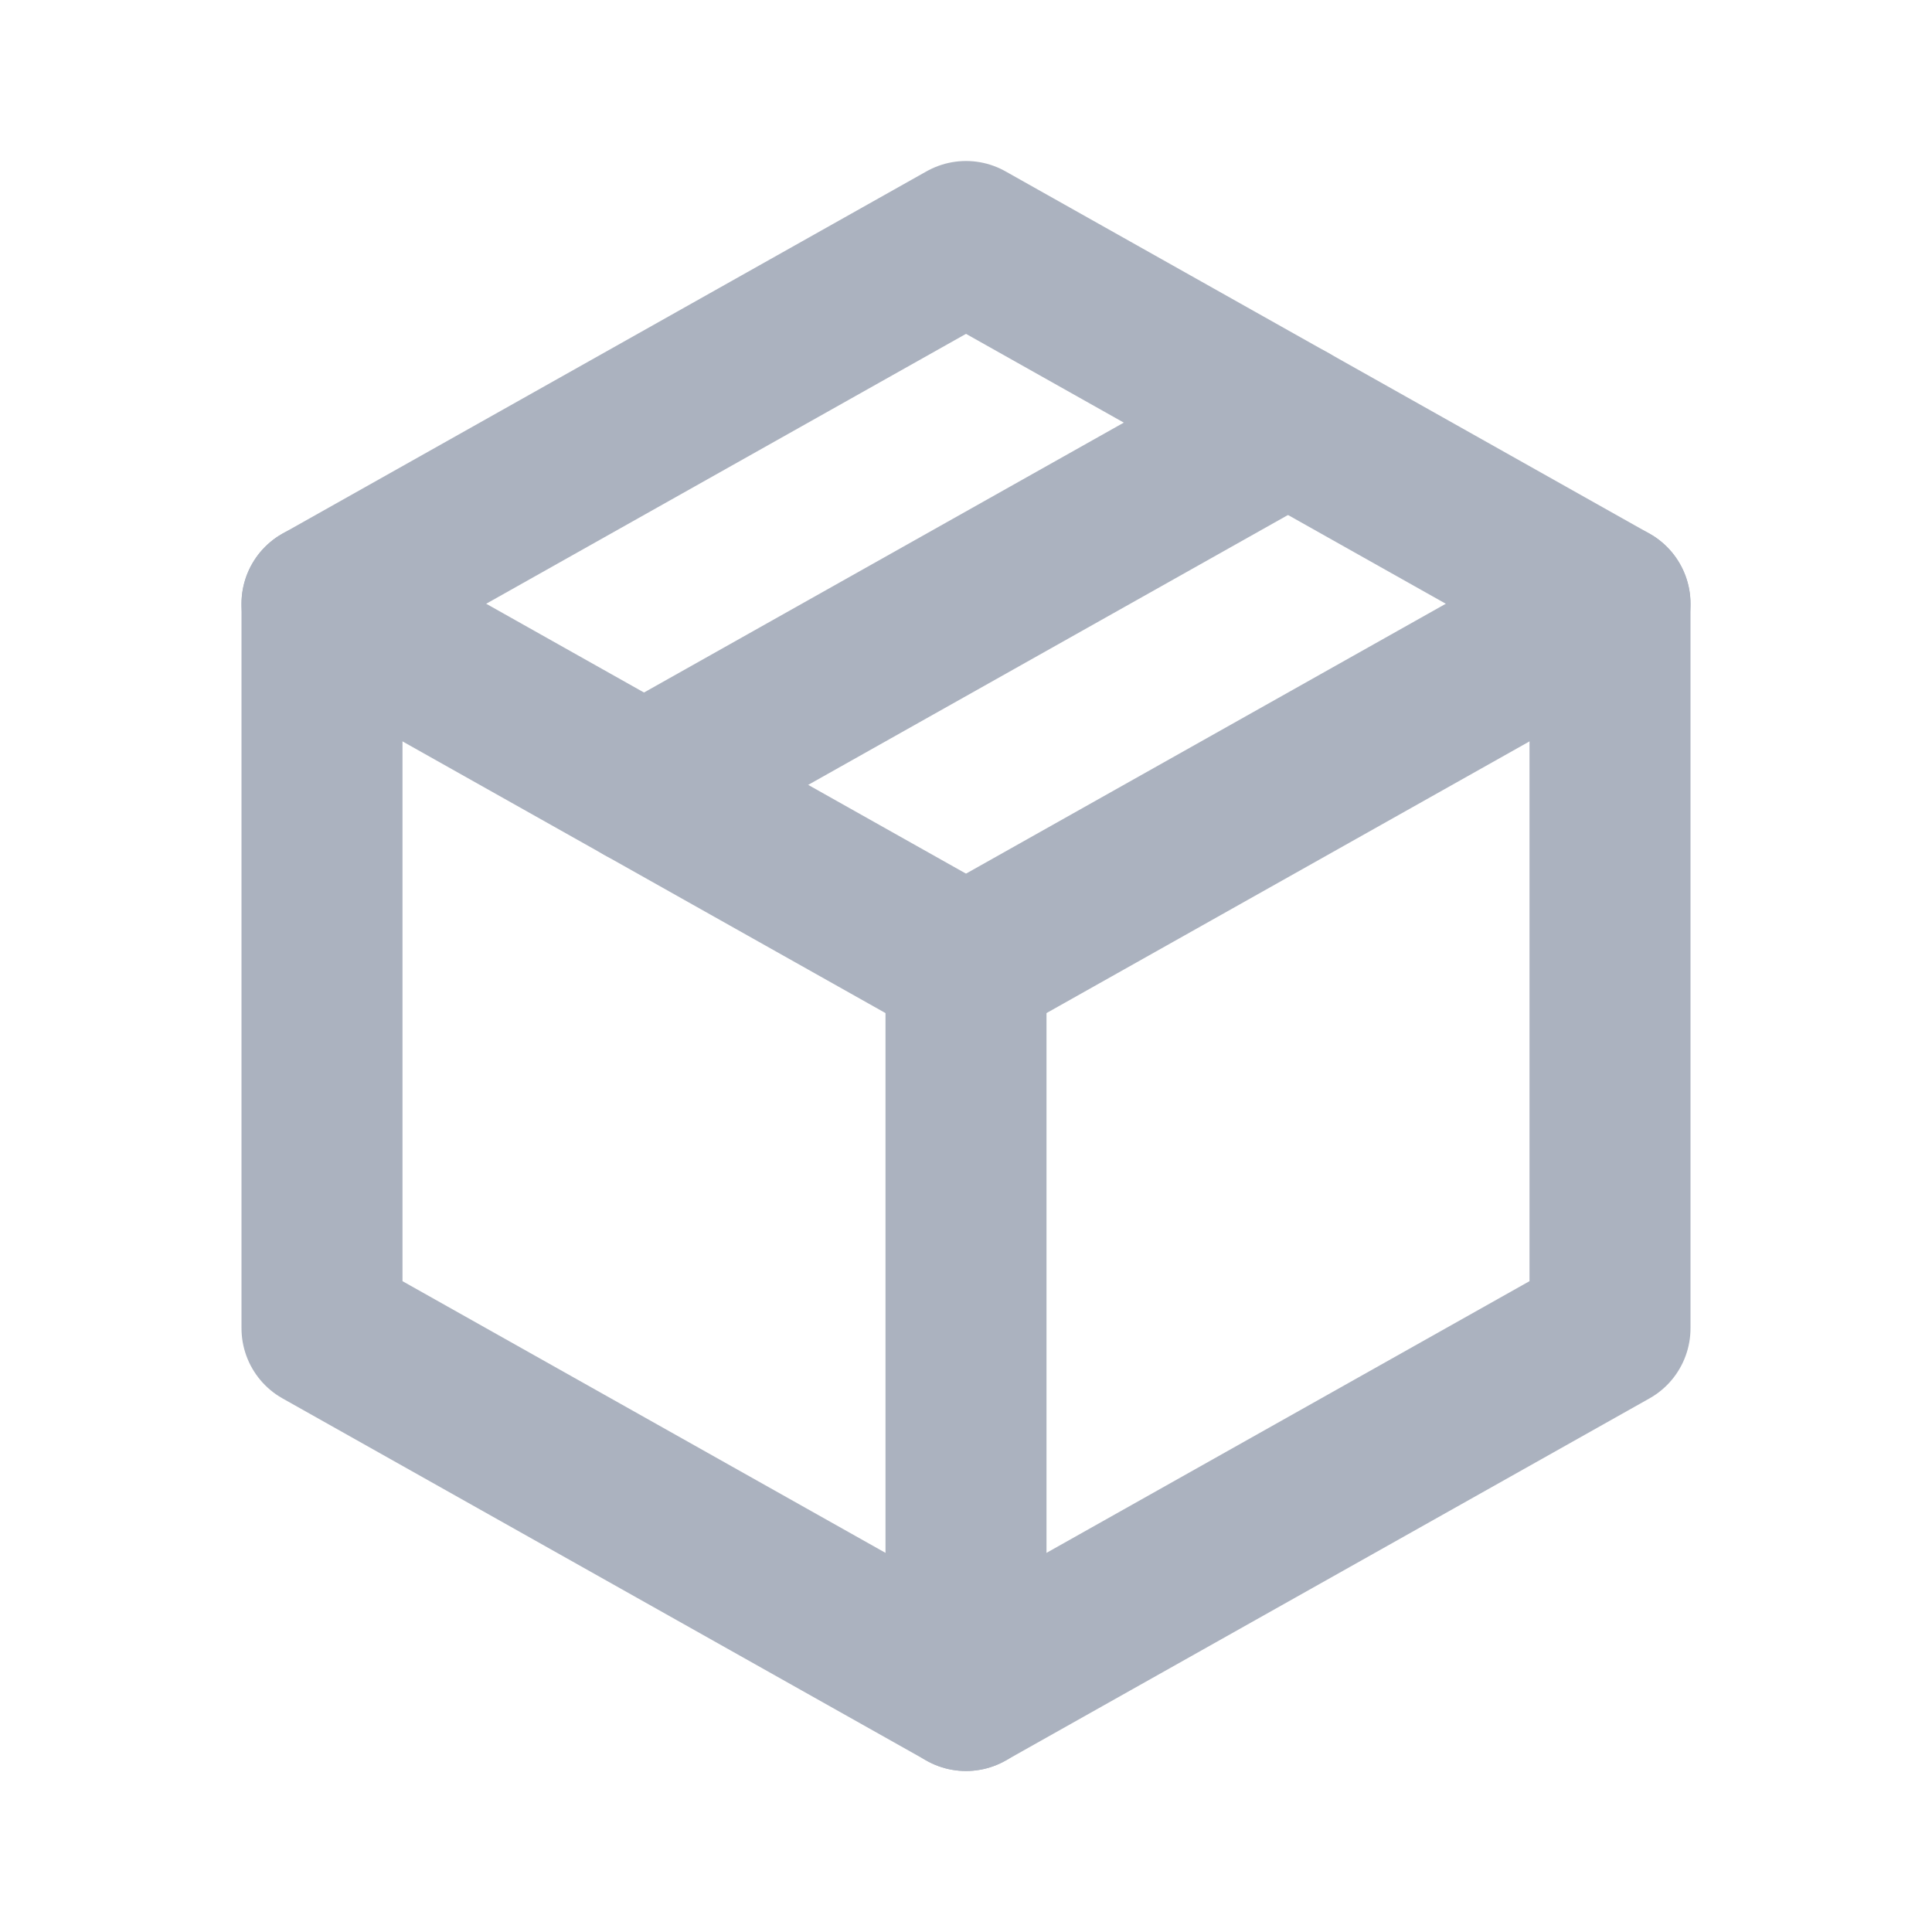
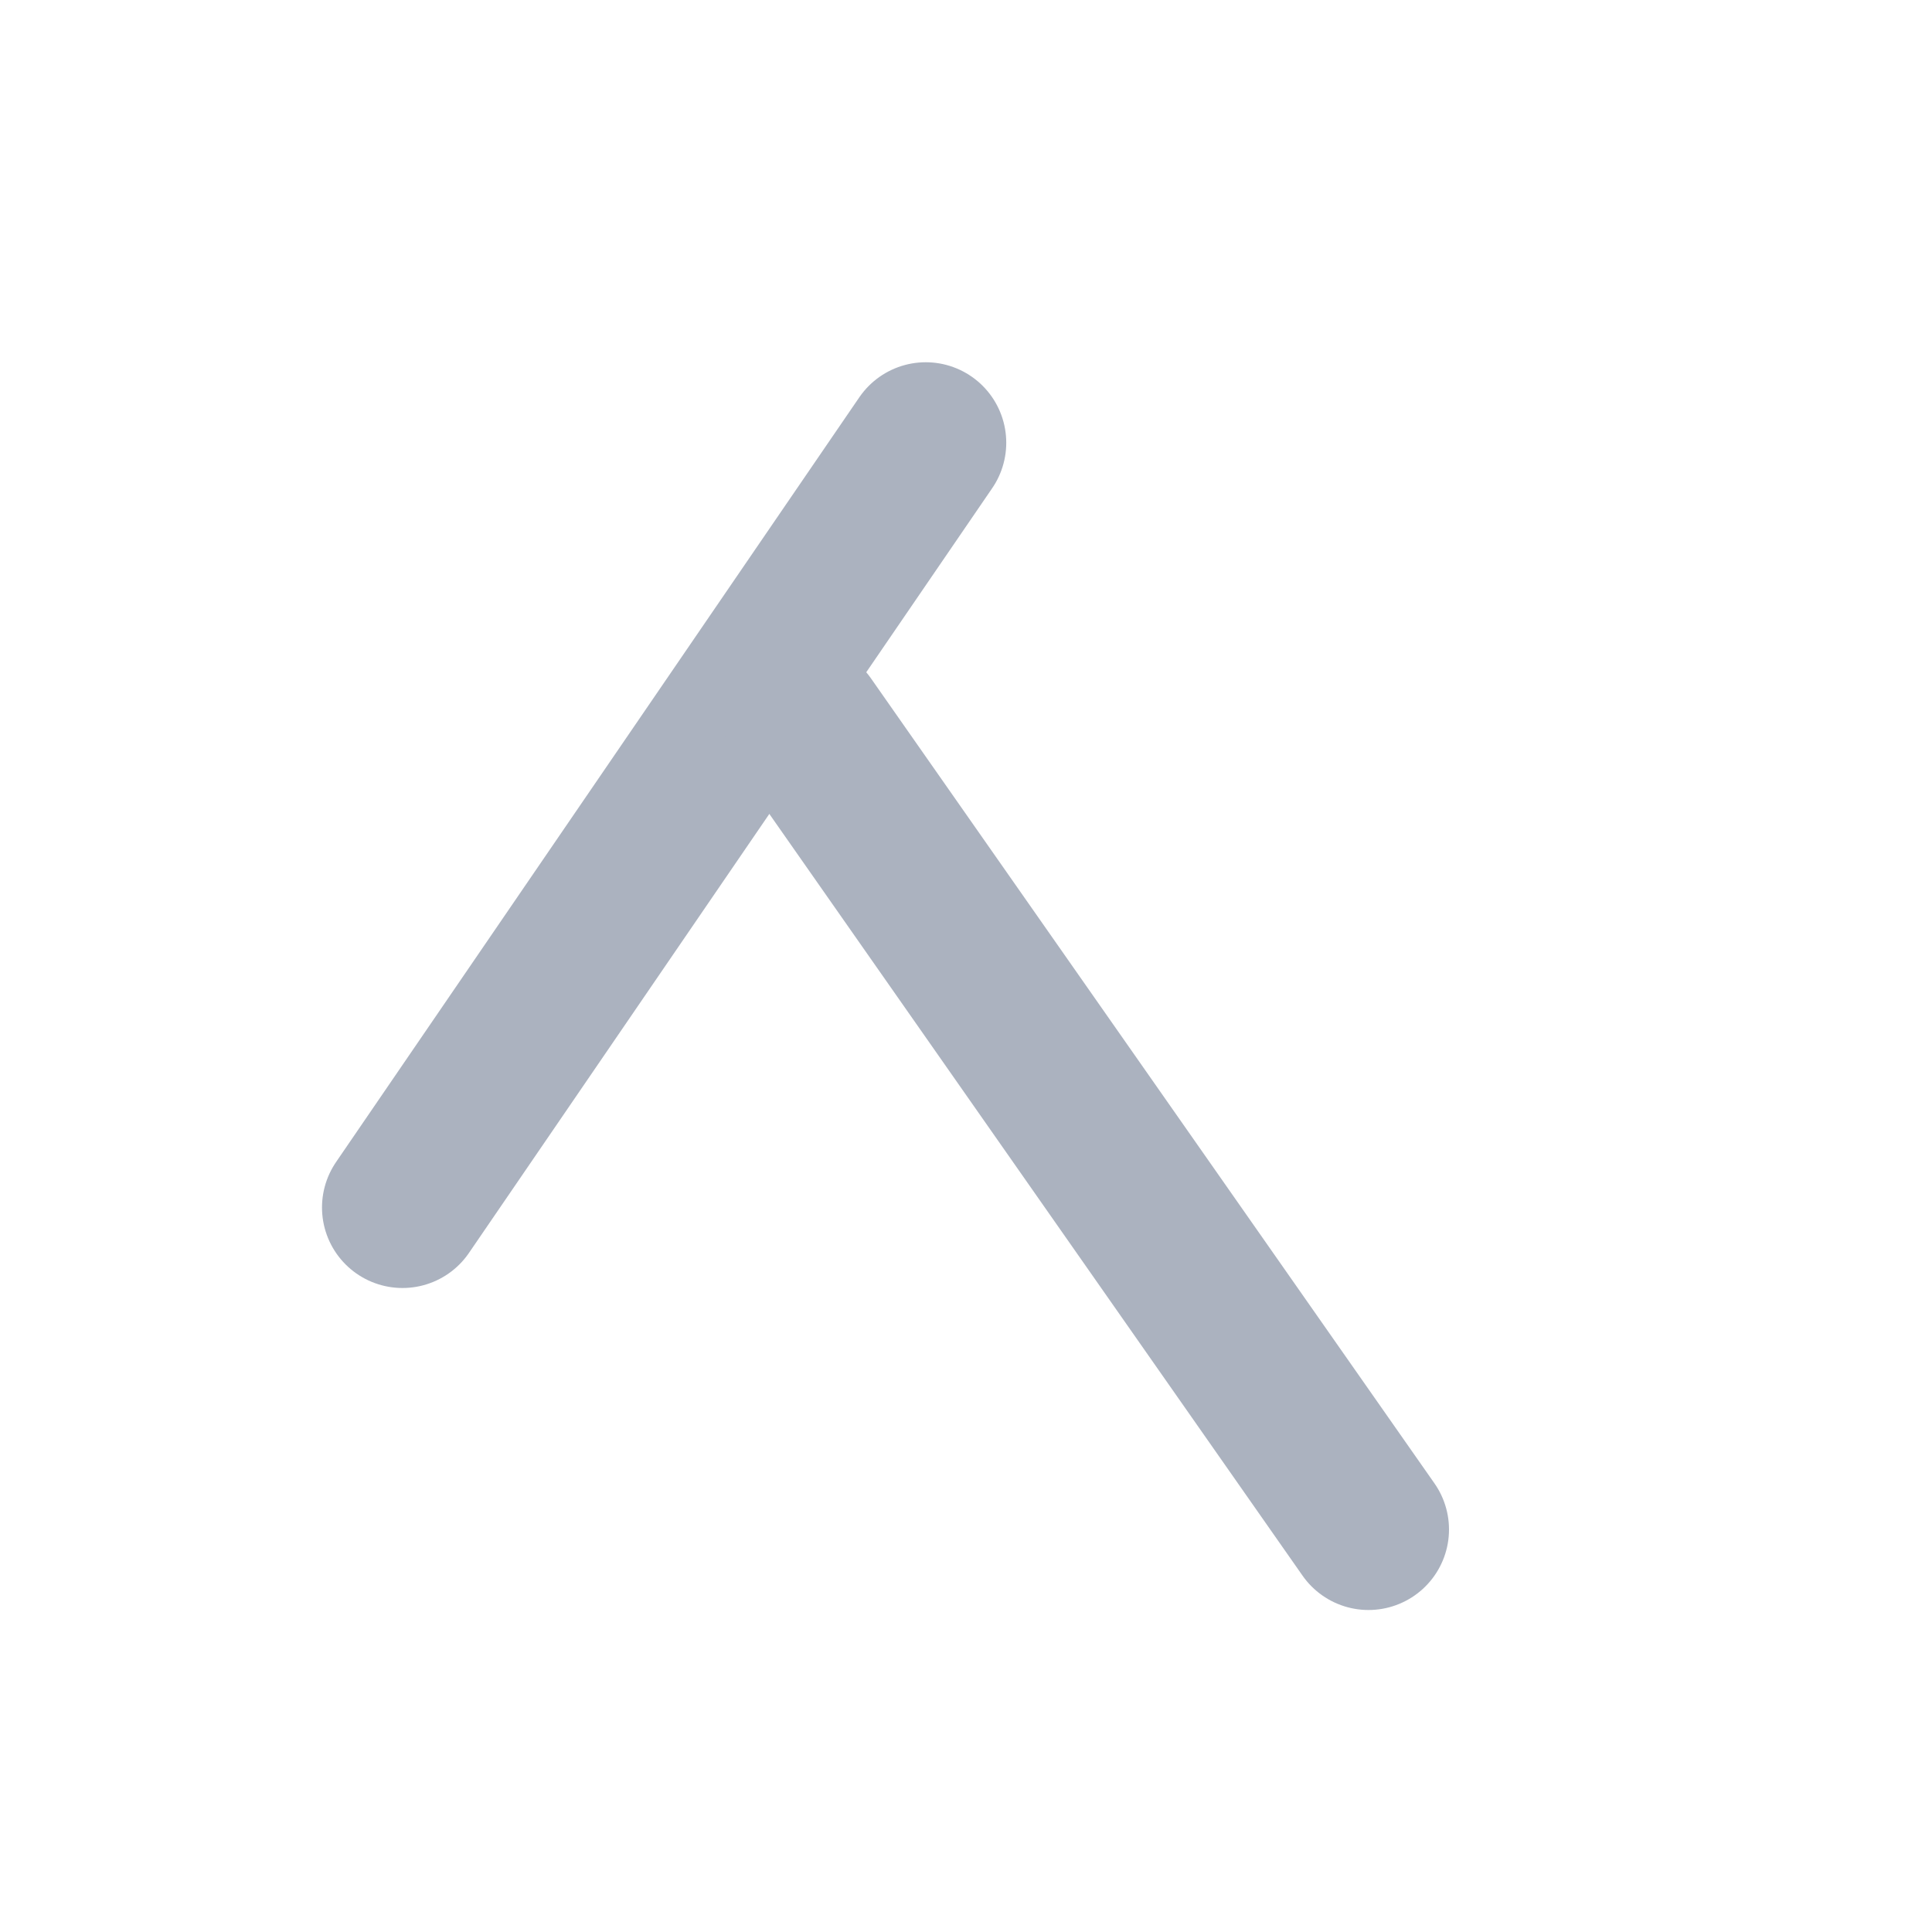
<svg xmlns="http://www.w3.org/2000/svg" width="24" height="24" viewBox="0 0 24 24" fill="none" stroke="#abb2bf" stroke-width="2" stroke-linecap="round" stroke-linejoin="round">
-   <path d="M12 3l8 4.5l0 9l-8 4.5l-8 -4.5l0 -9l8 -4.5" />
-   <path d="M12 12l8 -4.5" />
-   <path d="M12 12l0 9" />
-   <path d="M12 12l-8 -4.5" />
-   <path d="M16 5.25l-8 4.5" />
+   <path d="M5 15l6.5 -9.5" />
+   <path d="M10 9l7 10" />
</svg>
